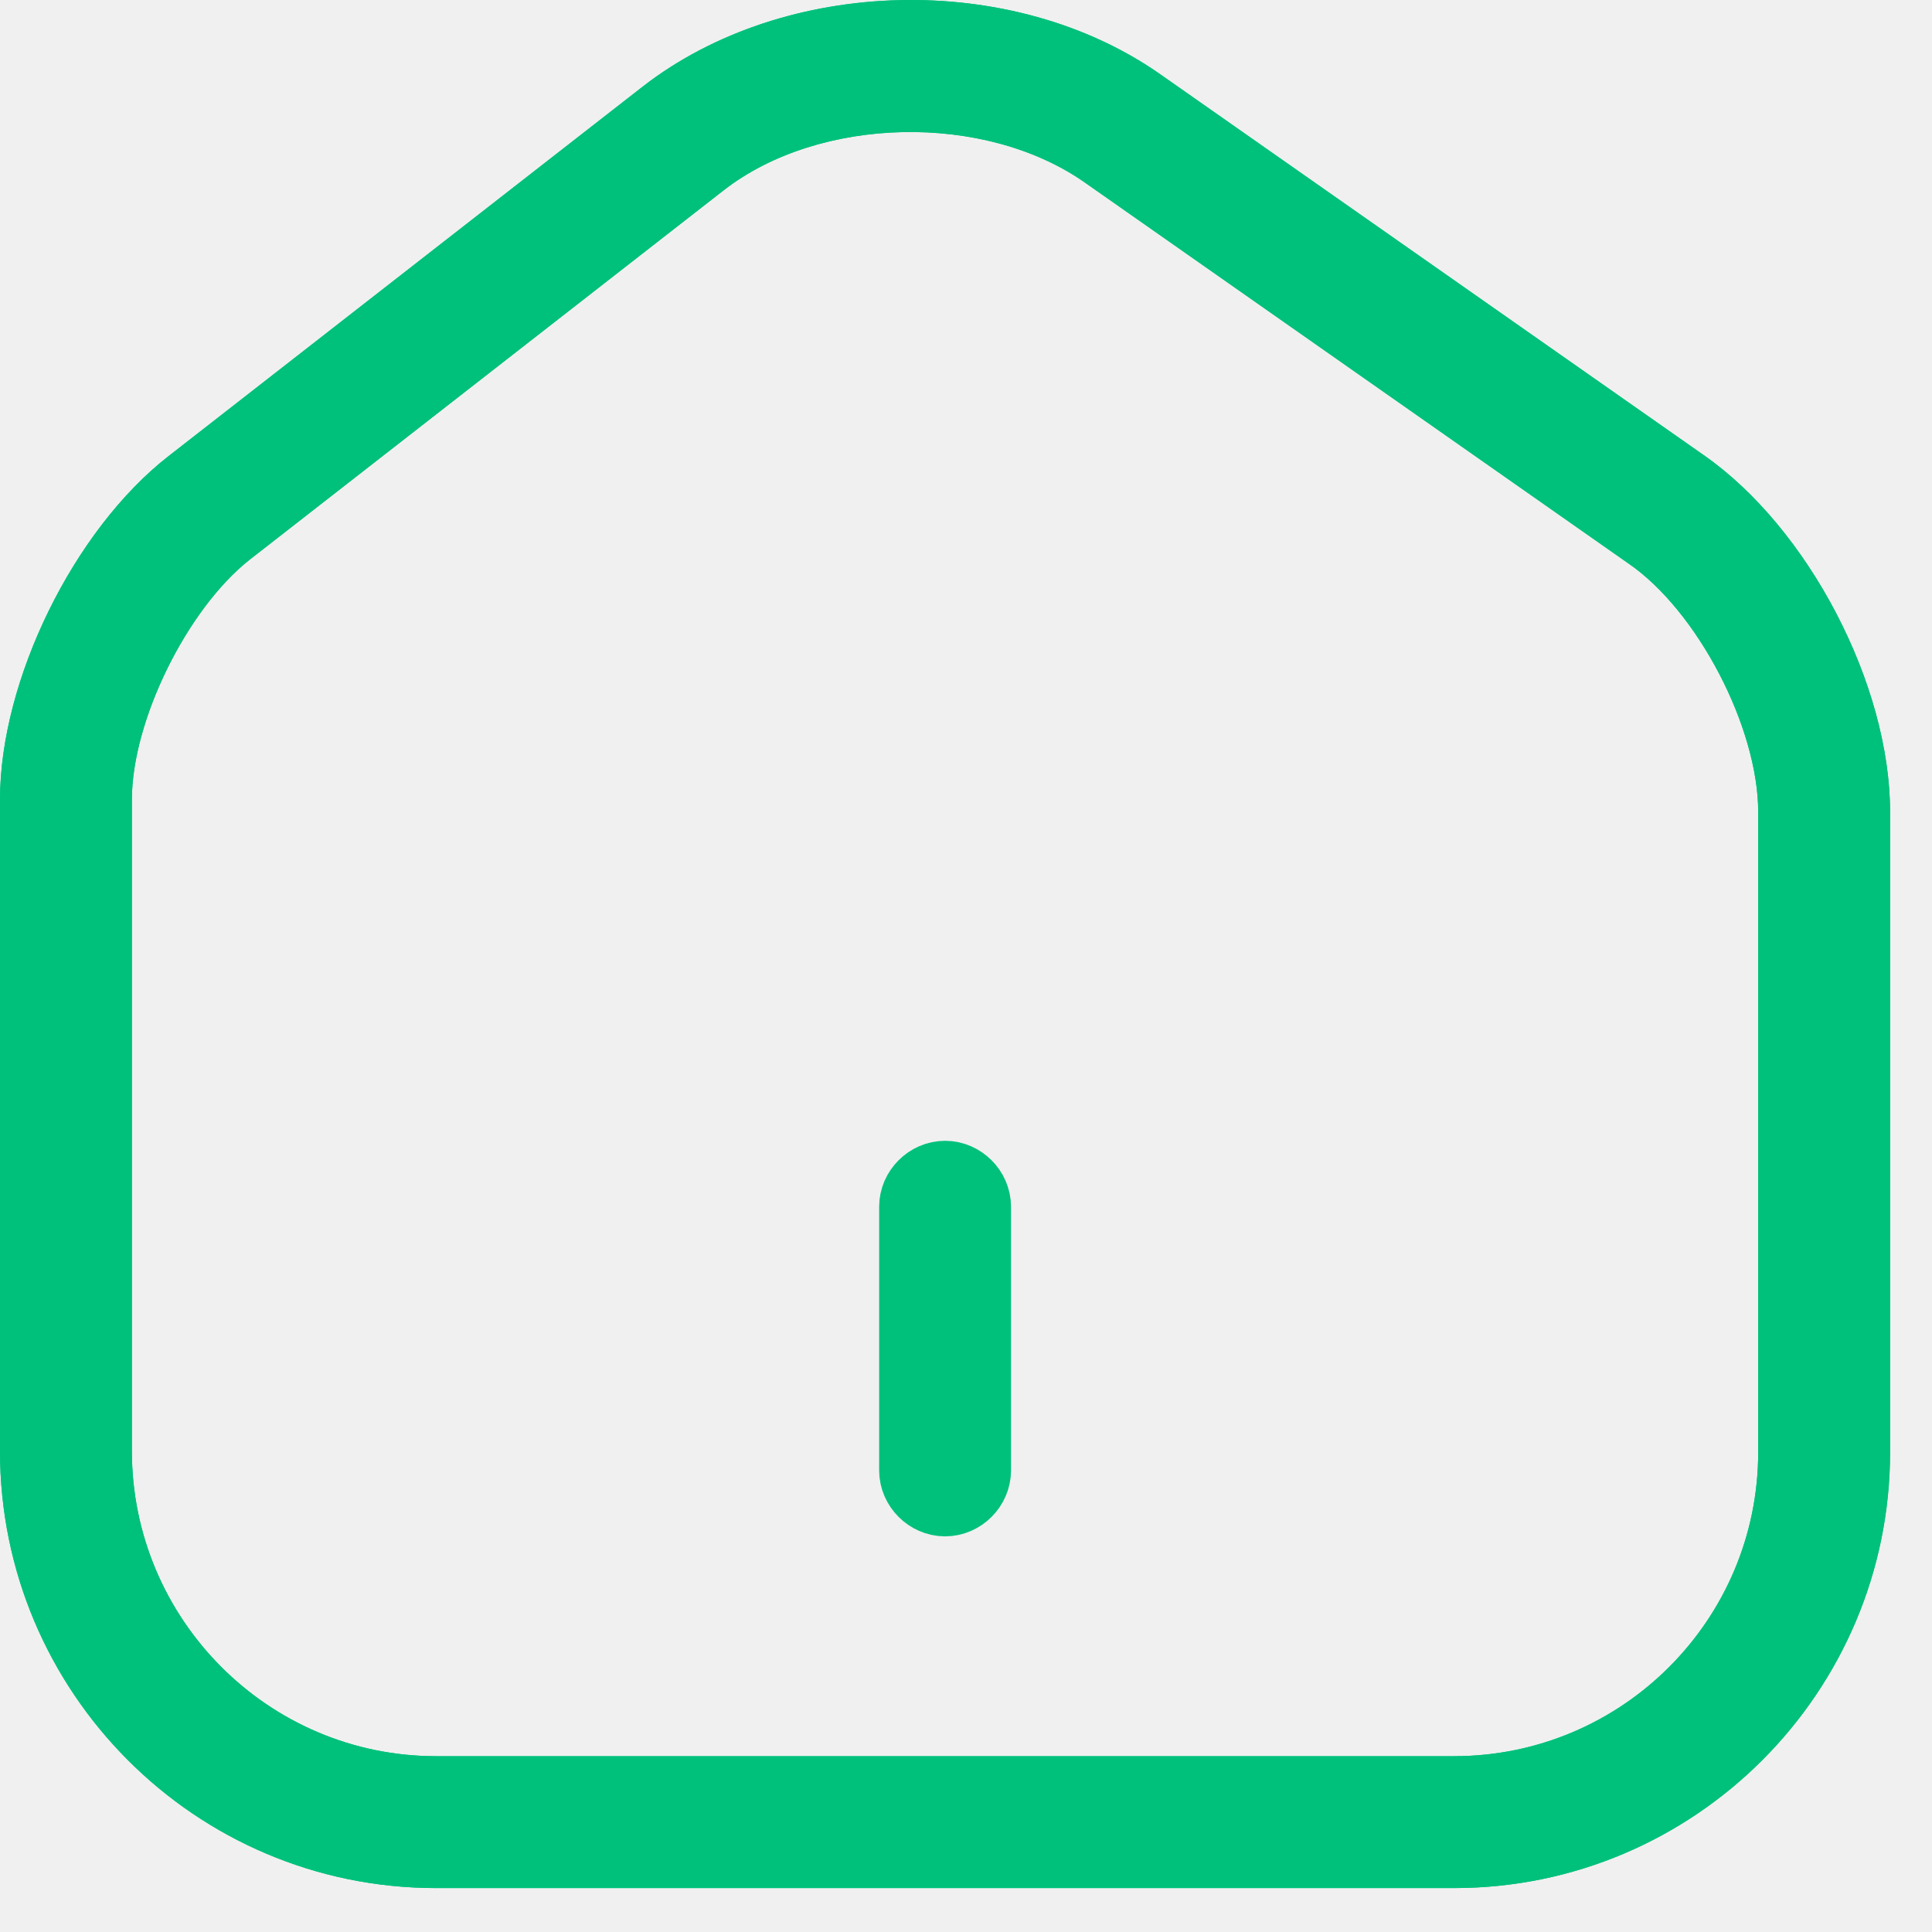
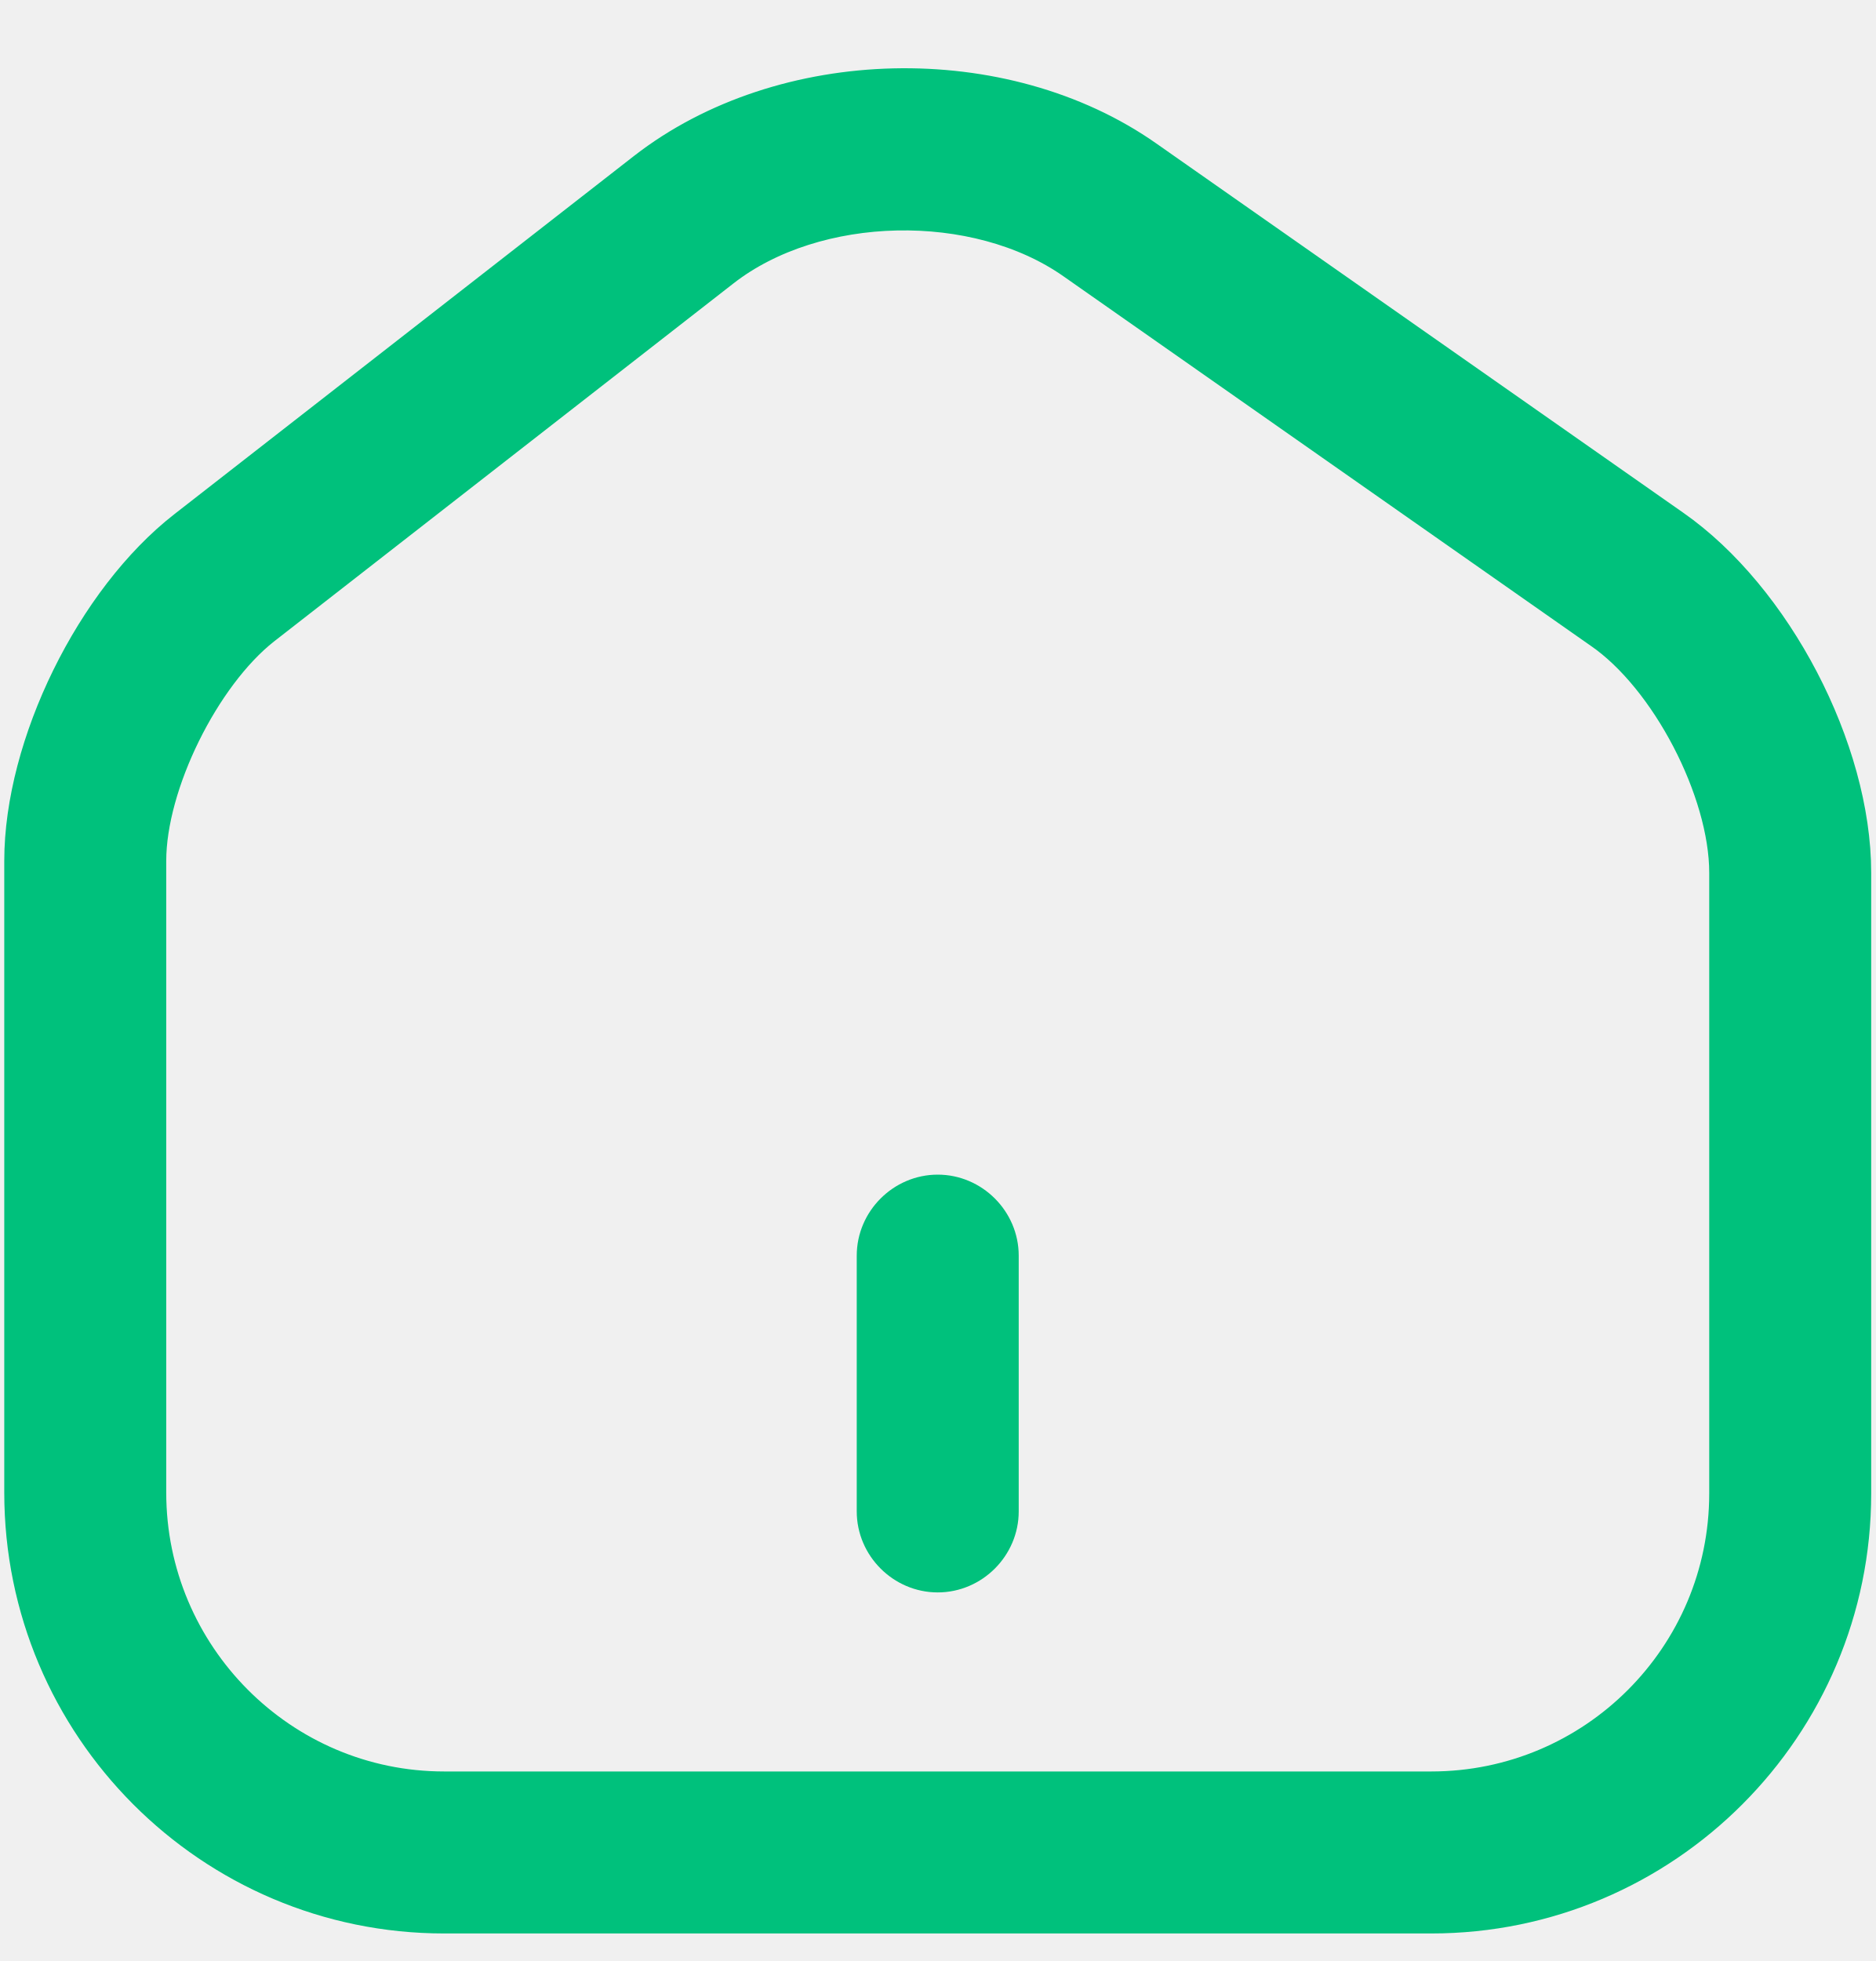
- <svg xmlns="http://www.w3.org/2000/svg" width="23" height="23" viewBox="0 0 23 23" fill="none">
-   <mask id="path-1-inside-1_3876_2481" fill="white">
-     <path d="M17.31 22.477H5.191C2.323 22.477 0 20.143 0 17.275V9.52C0 8.097 0.879 6.307 2.009 5.428L7.65 1.032C9.346 -0.286 12.056 -0.349 13.815 0.886L20.282 5.418C21.528 6.286 22.501 8.149 22.501 9.667V17.286C22.501 20.143 20.178 22.477 17.31 22.477ZM8.613 2.267L2.972 6.663C2.229 7.249 1.57 8.578 1.57 9.52V17.275C1.57 19.274 3.192 20.907 5.191 20.907H17.31C19.309 20.907 20.931 19.285 20.931 17.286V9.667C20.931 8.662 20.209 7.27 19.382 6.705L12.915 2.173C11.722 1.336 9.754 1.378 8.613 2.267Z" />
-   </mask>
-   <path d="M17.31 22.477H5.191C2.323 22.477 0 20.143 0 17.275V9.52C0 8.097 0.879 6.307 2.009 5.428L7.65 1.032C9.346 -0.286 12.056 -0.349 13.815 0.886L20.282 5.418C21.528 6.286 22.501 8.149 22.501 9.667V17.286C22.501 20.143 20.178 22.477 17.31 22.477ZM8.613 2.267L2.972 6.663C2.229 7.249 1.57 8.578 1.57 9.52V17.275C1.57 19.274 3.192 20.907 5.191 20.907H17.31C19.309 20.907 20.931 19.285 20.931 17.286V9.667C20.931 8.662 20.209 7.27 19.382 6.705L12.915 2.173C11.722 1.336 9.754 1.378 8.613 2.267Z" fill="#00C17C" />
-   <path d="M2.009 5.428L3.237 7.007L3.239 7.006L2.009 5.428ZM7.65 1.032L6.422 -0.546L6.421 -0.545L7.65 1.032ZM13.815 0.886L12.665 2.523L12.667 2.524L13.815 0.886ZM20.282 5.418L19.135 7.056L19.138 7.058L20.282 5.418ZM8.613 2.267L9.843 3.845L9.843 3.845L8.613 2.267ZM2.972 6.663L1.743 5.085L1.734 5.093L2.972 6.663ZM19.382 6.705L18.235 8.343L18.244 8.349L18.254 8.356L19.382 6.705ZM12.915 2.173L11.766 3.81L11.767 3.811L12.915 2.173ZM17.31 20.477H5.191V24.477H17.31V20.477ZM5.191 20.477C3.433 20.477 2 19.043 2 17.275H-2C-2 21.242 1.214 24.477 5.191 24.477V20.477ZM2 17.275V9.52H-2V17.275H2ZM2 9.52C2 9.187 2.114 8.686 2.376 8.152C2.638 7.618 2.967 7.217 3.237 7.007L0.782 3.849C-0.079 4.518 -0.754 5.452 -1.214 6.388C-1.674 7.324 -2 8.43 -2 9.52H2ZM3.239 7.006L8.88 2.61L6.421 -0.545L0.78 3.85L3.239 7.006ZM8.878 2.611C9.878 1.834 11.624 1.791 12.665 2.523L14.964 -0.751C12.489 -2.489 8.814 -2.406 6.422 -0.546L8.878 2.611ZM12.667 2.524L19.135 7.056L21.43 3.78L14.962 -0.752L12.667 2.524ZM19.138 7.058C19.437 7.267 19.798 7.674 20.086 8.225C20.374 8.776 20.501 9.304 20.501 9.667H24.501C24.501 8.512 24.142 7.35 23.632 6.373C23.121 5.396 22.373 4.437 21.427 3.777L19.138 7.058ZM20.501 9.667V17.286H24.501V9.667H20.501ZM20.501 17.286C20.501 19.041 19.07 20.477 17.31 20.477V24.477C21.285 24.477 24.501 21.245 24.501 17.286H20.501ZM7.384 0.69L1.743 5.085L4.202 8.241L9.843 3.845L7.384 0.69ZM1.734 5.093C1.056 5.628 0.54 6.381 0.198 7.074C-0.142 7.765 -0.43 8.642 -0.43 9.52H3.57C3.57 9.456 3.611 9.198 3.787 8.842C3.961 8.488 4.146 8.284 4.211 8.233L1.734 5.093ZM-0.43 9.52V17.275H3.57V9.52H-0.43ZM-0.43 17.275C-0.43 20.371 2.08 22.907 5.191 22.907V18.907C4.304 18.907 3.57 18.177 3.57 17.275H-0.43ZM5.191 22.907H17.31V18.907H5.191V22.907ZM17.31 22.907C20.414 22.907 22.931 20.389 22.931 17.286H18.931C18.931 18.18 18.204 18.907 17.31 18.907V22.907ZM22.931 17.286V9.667H18.931V17.286H22.931ZM22.931 9.667C22.931 8.743 22.619 7.822 22.24 7.096C21.862 6.371 21.283 5.581 20.511 5.054L18.254 8.356C18.308 8.393 18.504 8.582 18.694 8.946C18.883 9.308 18.931 9.586 18.931 9.667H22.931ZM20.53 5.067L14.062 0.535L11.767 3.811L18.235 8.343L20.53 5.067ZM14.063 0.536C13.05 -0.175 11.818 -0.451 10.701 -0.427C9.585 -0.403 8.363 -0.074 7.383 0.69L9.843 3.845C10.004 3.719 10.337 3.582 10.788 3.572C11.238 3.563 11.586 3.685 11.766 3.81L14.063 0.536Z" fill="#00C17C" mask="url(#path-1-inside-1_3876_2481)" />
-   <path d="M11.251 17.79C11.098 17.79 10.966 17.658 10.966 17.505V14.366C10.966 14.213 11.098 14.081 11.251 14.081C11.404 14.081 11.536 14.213 11.536 14.366V17.505C11.536 17.658 11.404 17.79 11.251 17.79Z" fill="#00C17C" stroke="#00C17C" />
+ <svg xmlns="http://www.w3.org/2000/svg" width="22" height="23" viewBox="0 0 22 23" fill="none">
+   <path d="M16.79 22.477H5.21C2.47 22.477 0.25 20.247 0.25 17.506V10.097C0.25 8.737 1.09 7.027 2.17 6.187L7.56 1.987C9.18 0.727 11.77 0.667 13.45 1.847L19.63 6.177C20.82 7.007 21.75 8.787 21.75 10.236V17.517C21.75 20.247 19.53 22.477 16.79 22.477ZM8.48 3.167L3.09 7.367C2.38 7.927 1.75 9.197 1.75 10.097V17.506C1.75 19.416 3.3 20.977 5.21 20.977H16.79C18.7 20.977 20.25 19.427 20.25 17.517V10.236C20.25 9.277 19.56 7.947 18.77 7.407L12.59 3.077C11.45 2.277 9.57 2.317 8.48 3.167Z" fill="#00C17C" stroke="#00C17C" stroke-width="0.4" />
+   <path d="M11 18.477C10.59 18.477 10.25 18.137 10.25 17.727V14.727C10.25 14.317 10.59 13.977 11 13.977C11.41 13.977 11.75 14.317 11.75 14.727V17.727C11.75 18.137 11.41 18.477 11 18.477Z" fill="#00C17C" stroke="#00C17C" stroke-width="0.4" />
</svg>
